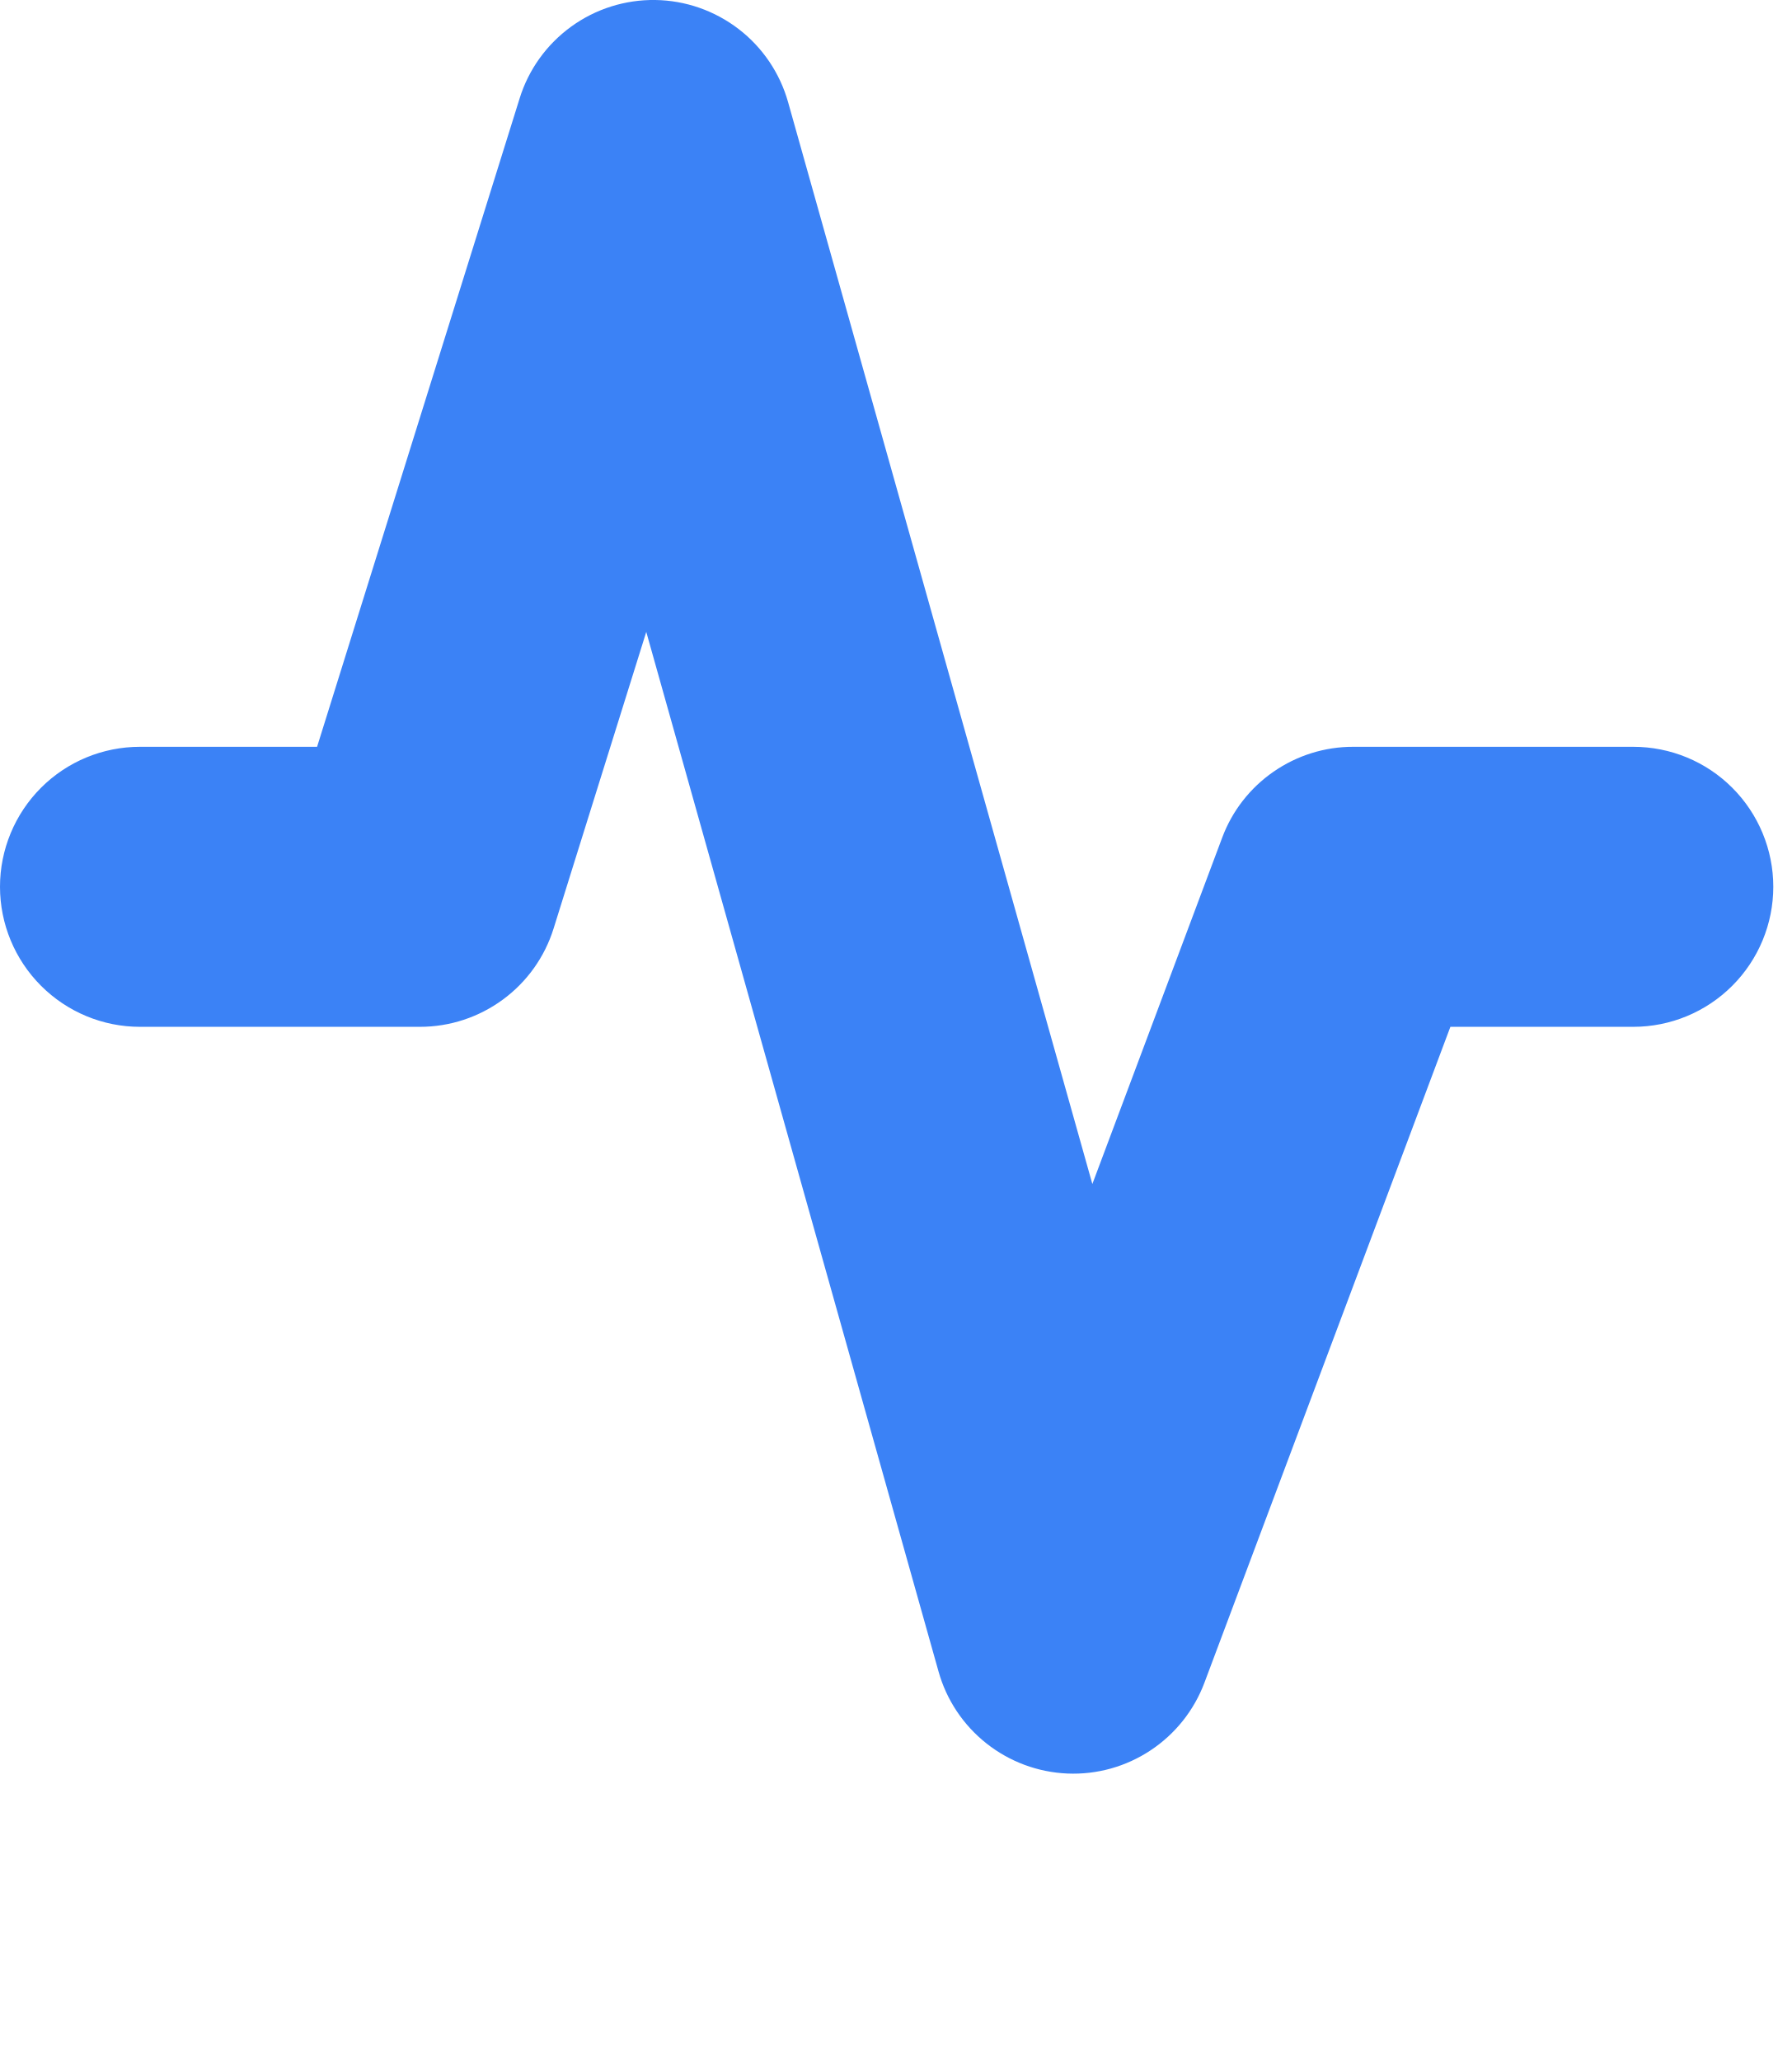
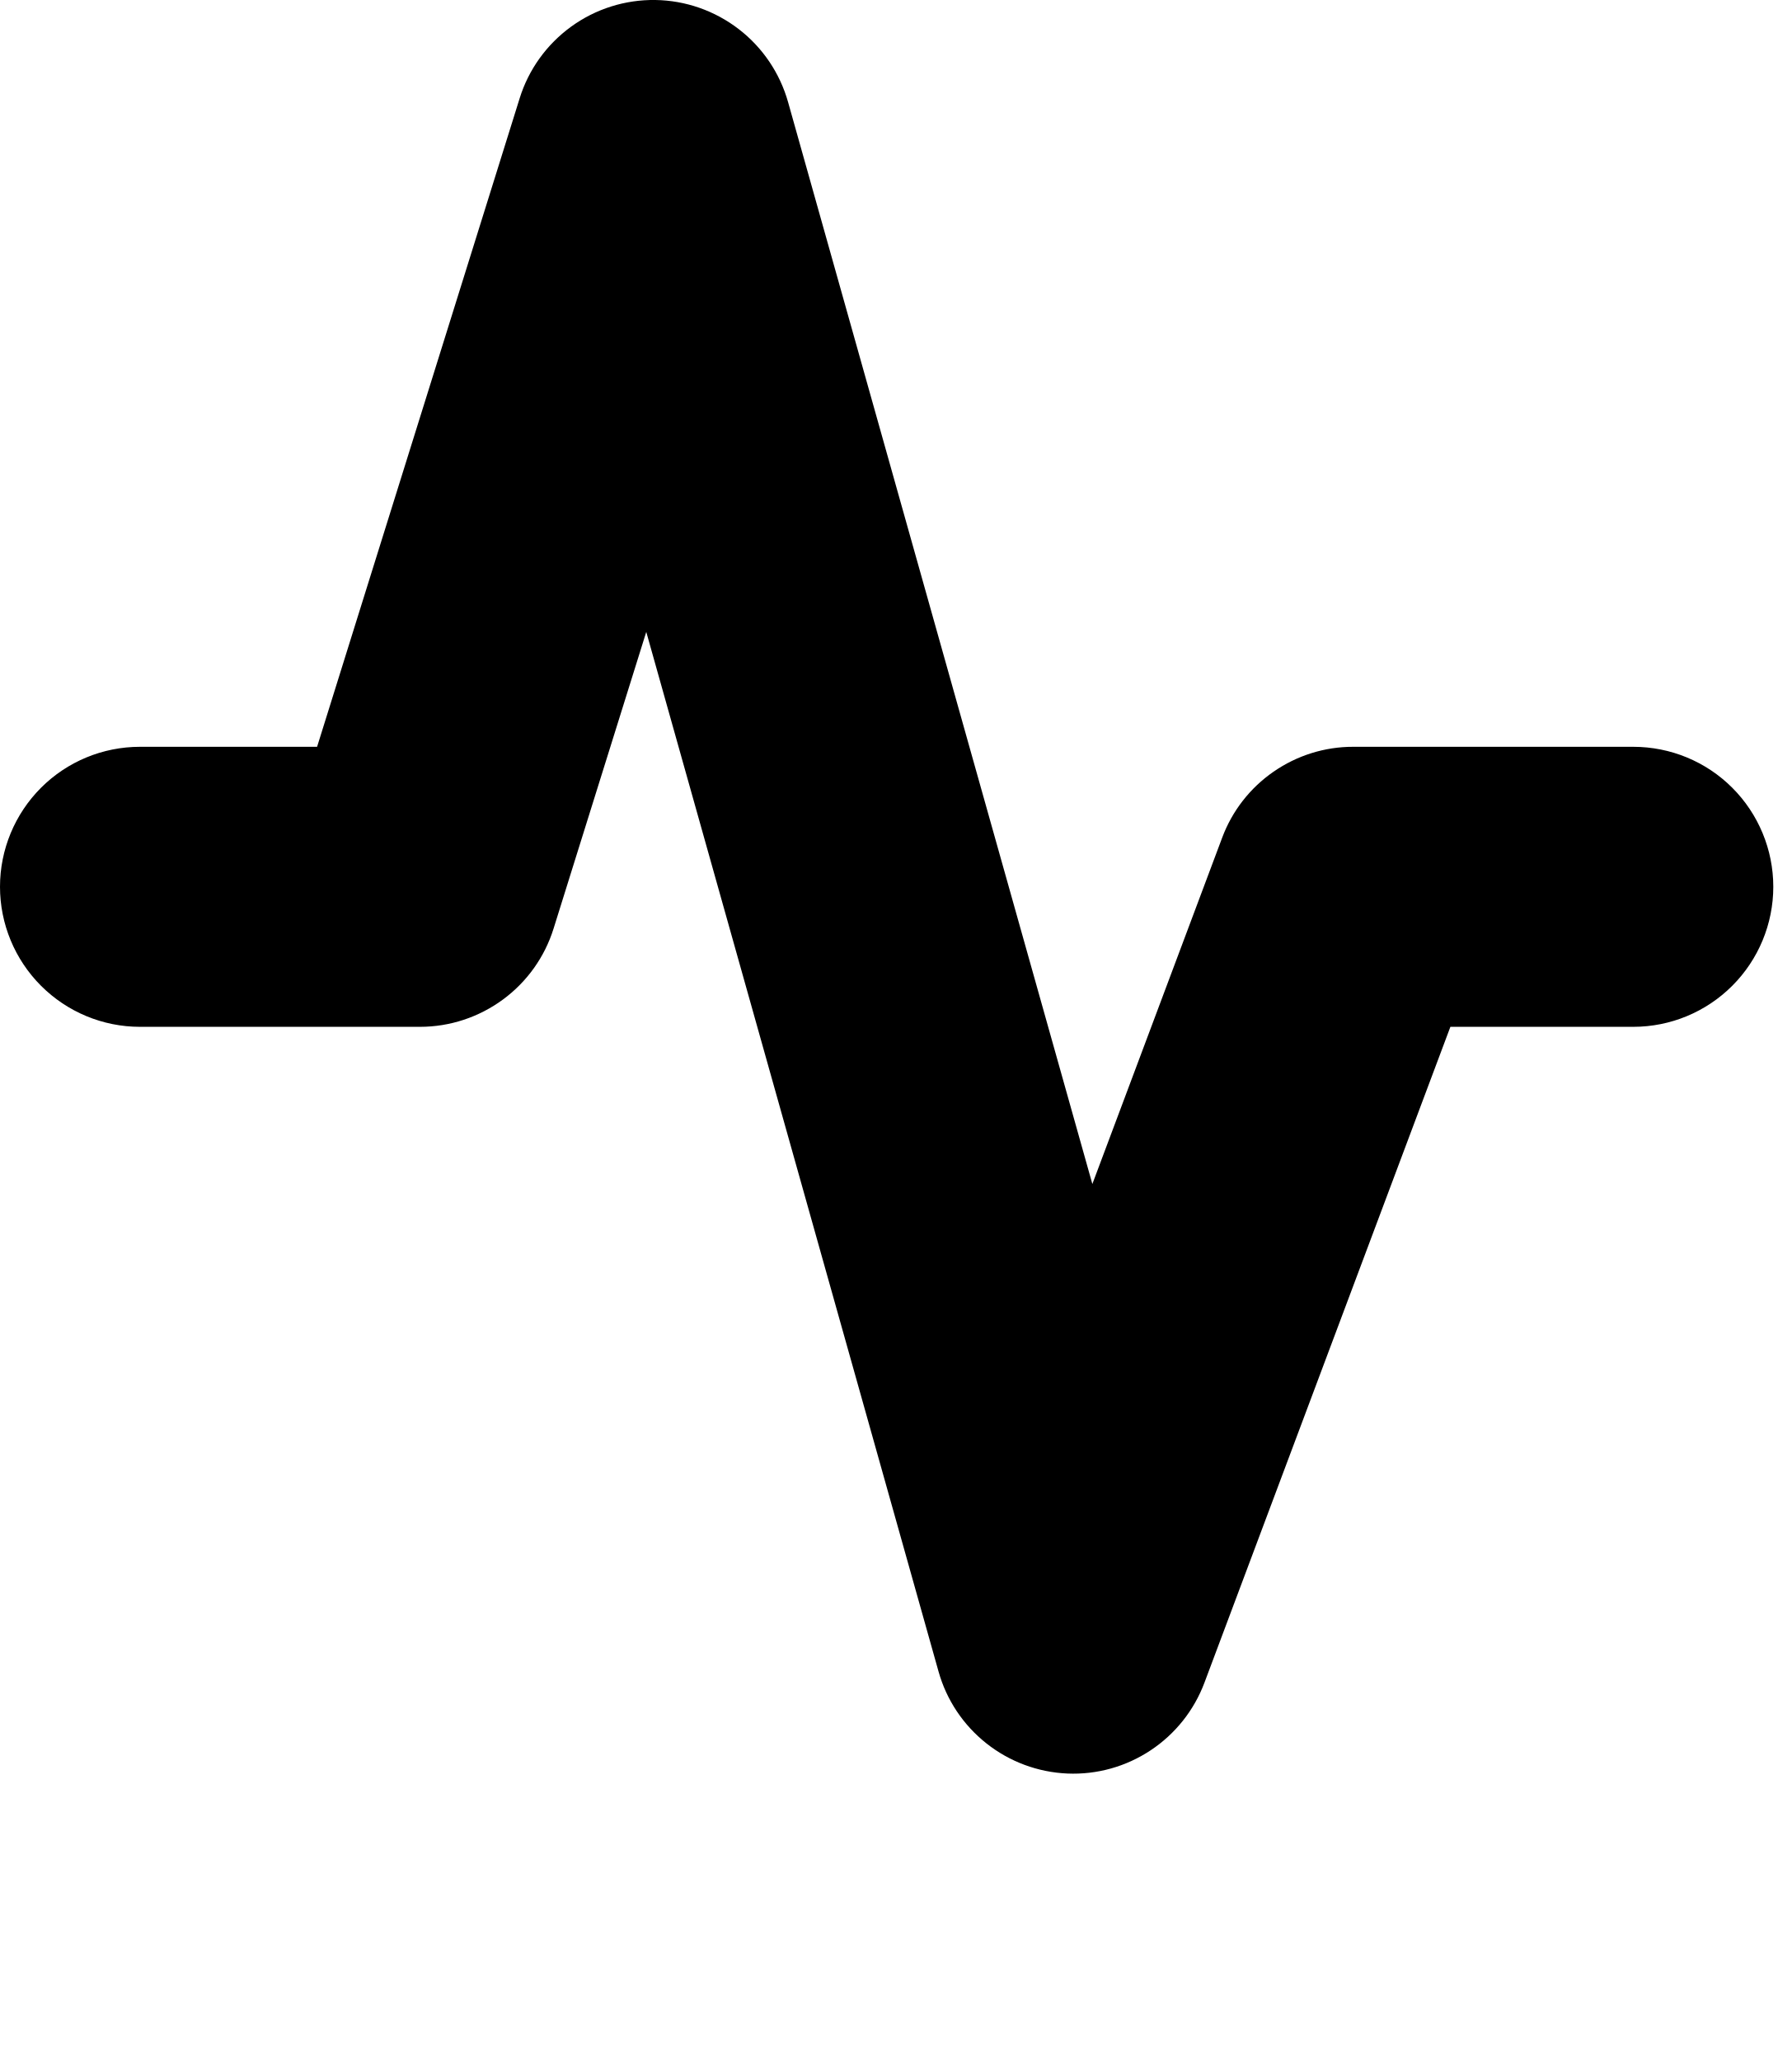
<svg xmlns="http://www.w3.org/2000/svg" width="20" height="23" viewBox="0 0 20 23" fill="none">
-   <path fill-rule="evenodd" clip-rule="evenodd" d="M7.315 0C7.651 0.005 7.977 0.119 8.244 0.324C8.511 0.529 8.705 0.816 8.796 1.14L12.192 13.213L13.641 9.348C13.752 9.05 13.952 8.793 14.214 8.612C14.475 8.431 14.786 8.333 15.104 8.334H18.229C18.644 8.334 19.041 8.498 19.334 8.791C19.627 9.084 19.792 9.482 19.792 9.896C19.792 10.31 19.627 10.708 19.334 11.001C19.041 11.294 18.644 11.459 18.229 11.459H16.188L13.443 18.778C13.327 19.087 13.117 19.351 12.842 19.533C12.568 19.715 12.243 19.806 11.914 19.792C11.584 19.778 11.268 19.66 11.01 19.456C10.751 19.251 10.564 18.971 10.475 18.653L7.213 7.052L6.179 10.361C6.08 10.679 5.882 10.957 5.614 11.154C5.345 11.352 5.021 11.459 4.688 11.459H1.562C1.148 11.459 0.751 11.294 0.458 11.001C0.165 10.708 0 10.31 0 9.896C0 9.482 0.165 9.084 0.458 8.791C0.751 8.498 1.148 8.334 1.562 8.334H3.539L5.8 1.097C5.9 0.775 6.102 0.495 6.375 0.297C6.648 0.099 6.978 -0.005 7.315 0Z" fill="#3B82F6" />
+   <path fill-rule="evenodd" clip-rule="evenodd" d="M7.315 0C7.651 0.005 7.977 0.119 8.244 0.324C8.511 0.529 8.705 0.816 8.796 1.14L12.192 13.213L13.641 9.348C13.752 9.05 13.952 8.793 14.214 8.612C14.475 8.431 14.786 8.333 15.104 8.334H18.229C18.644 8.334 19.041 8.498 19.334 8.791C19.627 9.084 19.792 9.482 19.792 9.896C19.792 10.31 19.627 10.708 19.334 11.001C19.041 11.294 18.644 11.459 18.229 11.459H16.188L13.443 18.778C13.327 19.087 13.117 19.351 12.842 19.533C12.568 19.715 12.243 19.806 11.914 19.792C11.584 19.778 11.268 19.66 11.01 19.456C10.751 19.251 10.564 18.971 10.475 18.653L7.213 7.052L6.179 10.361C6.08 10.679 5.882 10.957 5.614 11.154C5.345 11.352 5.021 11.459 4.688 11.459H1.562C1.148 11.459 0.751 11.294 0.458 11.001C0.165 10.708 0 10.31 0 9.896C0 9.482 0.165 9.084 0.458 8.791C0.751 8.498 1.148 8.334 1.562 8.334H3.539L5.8 1.097C5.9 0.775 6.102 0.495 6.375 0.297C6.648 0.099 6.978 -0.005 7.315 0Z" fill="currentColor" />
</svg>
